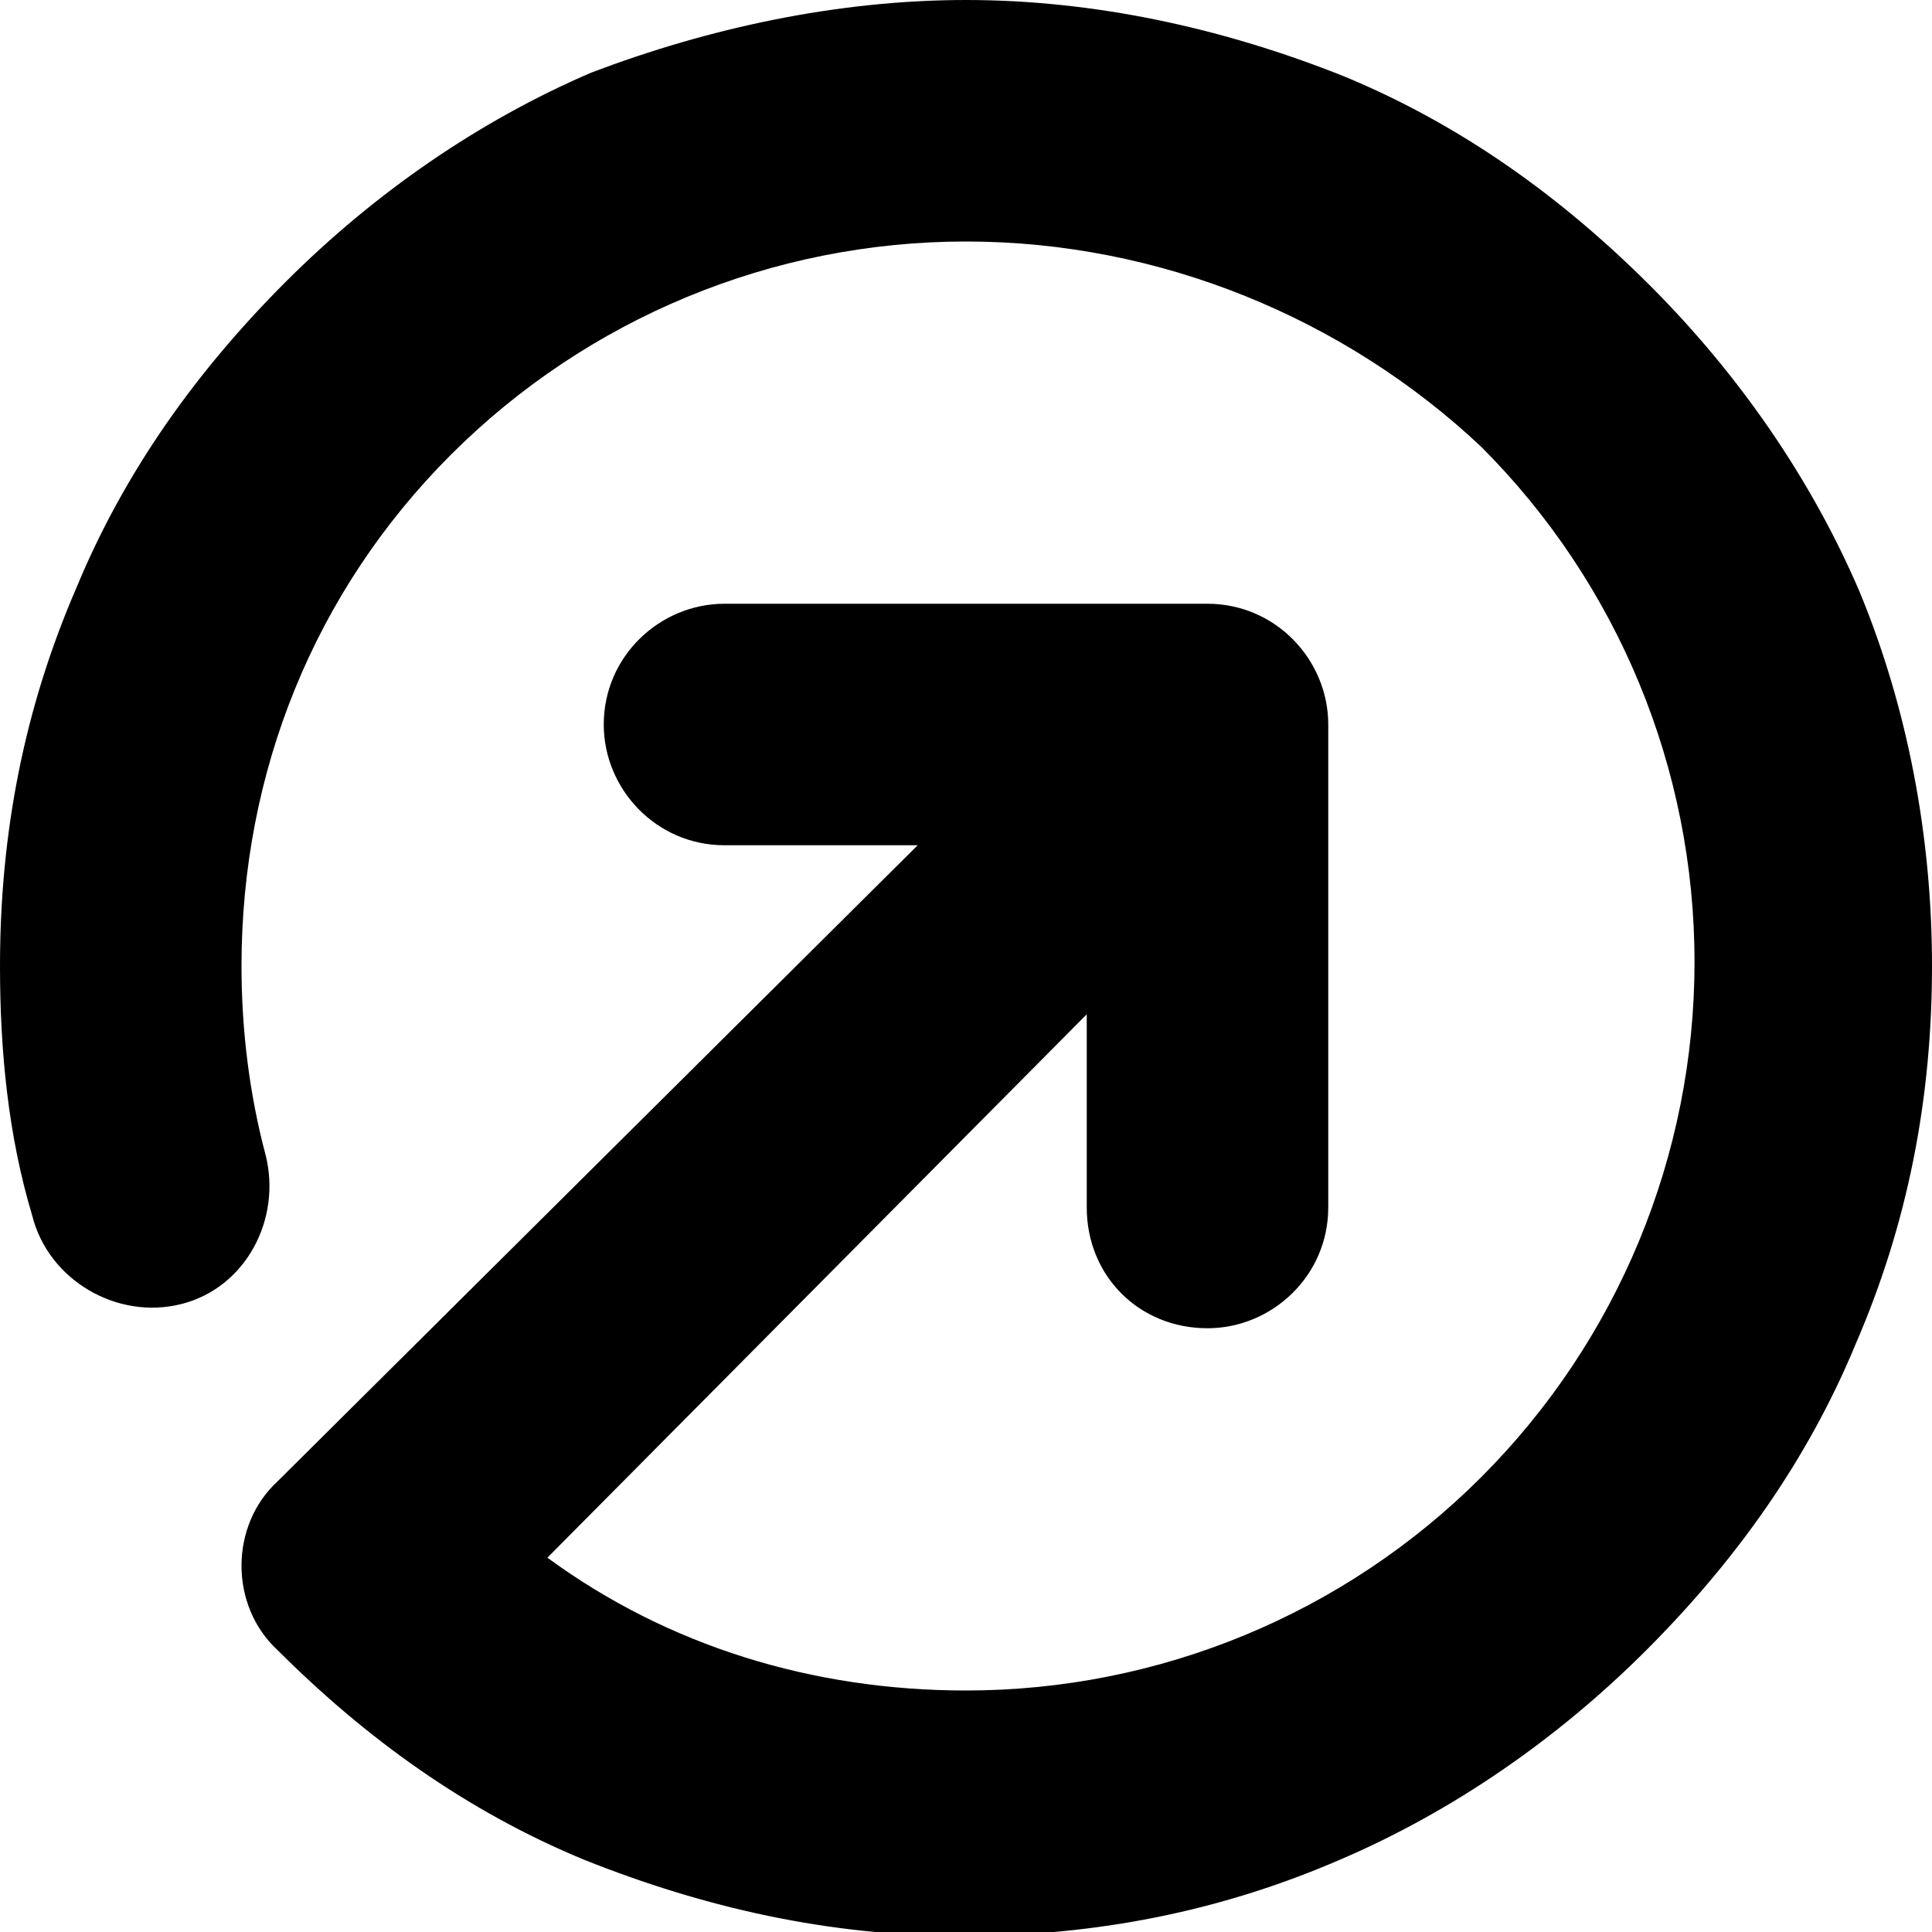
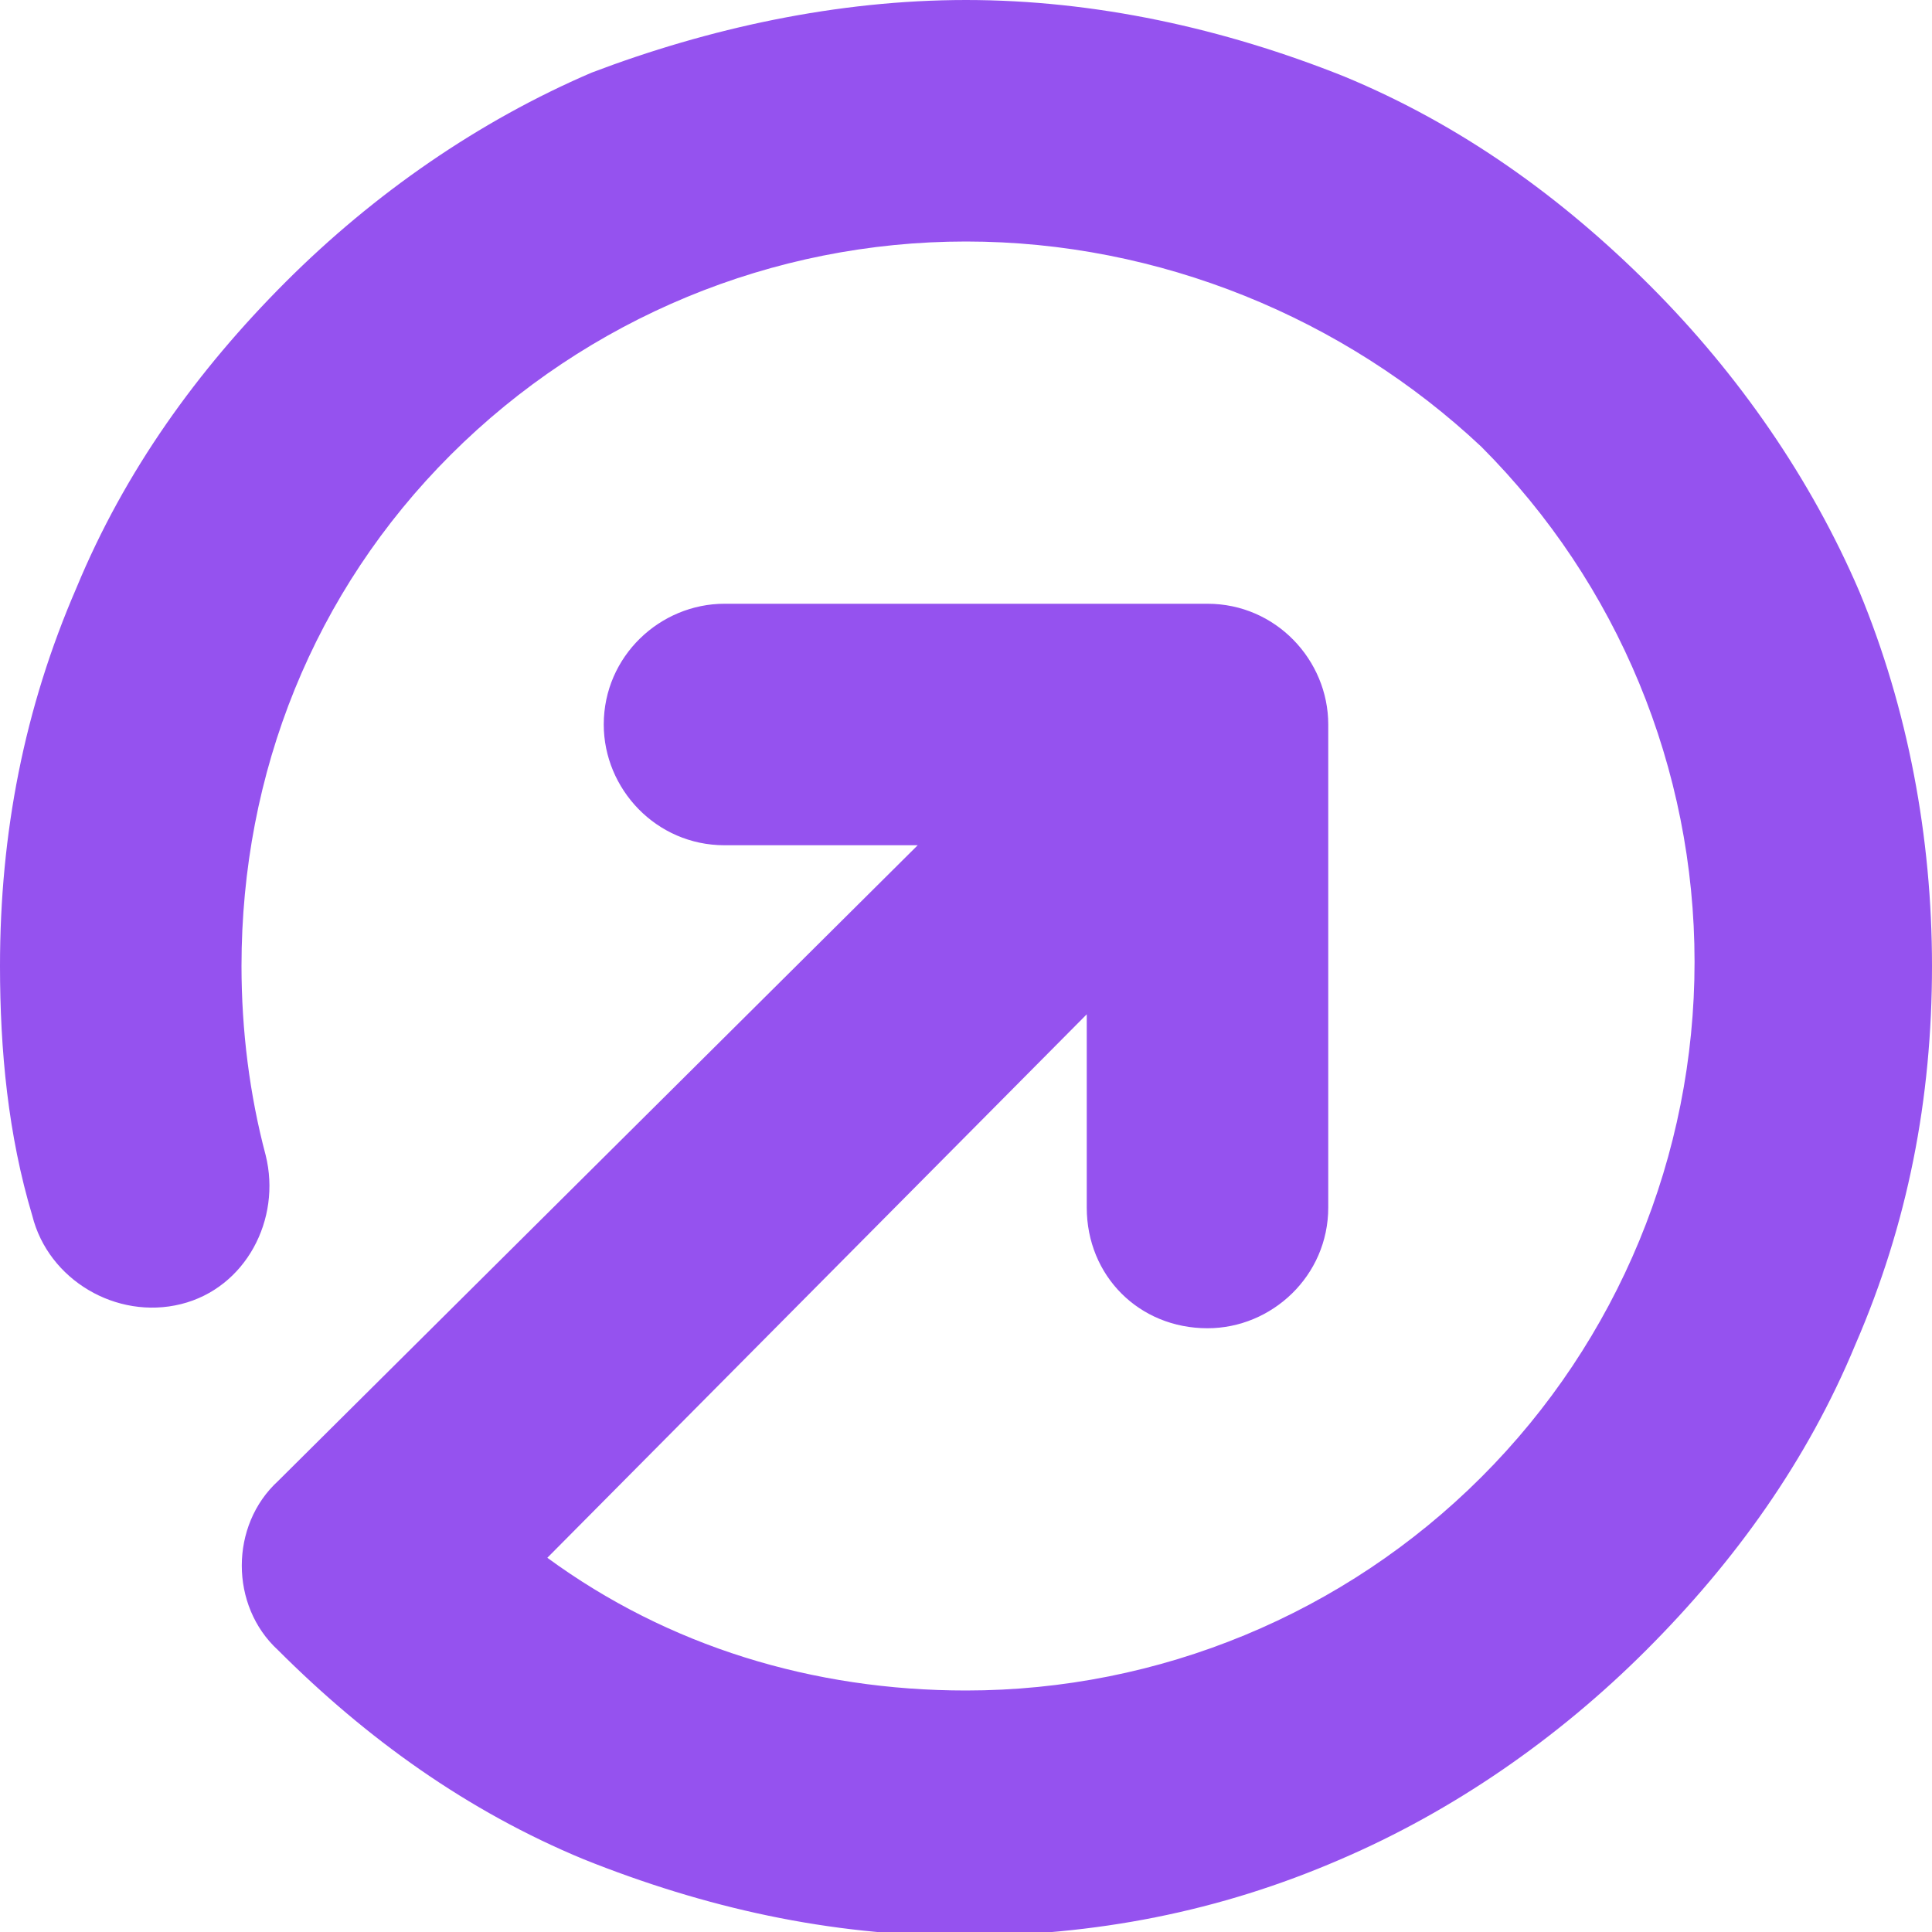
- <svg xmlns="http://www.w3.org/2000/svg" version="1.1" id="Layer_1" x="0px" y="0px" viewBox="0 0 48 48" enable-background="new 0 0 48 48" xml:space="preserve">
-   <path d="M48,24c0,3.3-0.6,6.4-1.9,9.4c-1.2,2.9-3,5.4-5.2,7.6c-2.2,2.2-4.8,4-7.6,5.2c-3,1.3-6.1,1.9-9.4,1.9s-6.4-0.7-9.4-1.9  c-2.9-1.2-5.4-3-7.6-5.2c-1.2-1.1-1.2-3.1,0-4.2L22.8,21H18c-1.7,0-3-1.4-3-3c0-1.7,1.4-3,3-3h12c1.7,0,3,1.4,3,3v12  c0,1.7-1.4,3-3,3c-1.7,0-3-1.3-3-3v-4.8L13.6,38.7C16.6,40.9,20.2,42,24,42c4.8,0,9.4-1.9,12.8-5.3c3.4-3.4,5.3-8,5.3-12.8  s-1.9-9.4-5.3-12.8C33.4,7.9,28.8,6,24,6s-9.4,1.9-12.8,5.3S6,19.2,6,24c0,1.6,0.2,3.2,0.6,4.7c0.4,1.6-0.5,3.3-2.1,3.7  c-1.6,0.4-3.3-0.6-3.7-2.2C0.2,28.2,0,26.1,0,24c0-3.3,0.6-6.4,1.9-9.4c1.2-2.9,3-5.4,5.2-7.6c2.2-2.2,4.8-4,7.6-5.2  C17.6,0.7,20.8,0,24,0s6.4,0.7,9.4,1.9c2.9,1.2,5.4,3,7.6,5.2c2.2,2.2,4,4.8,5.2,7.6C47.4,17.6,48,20.8,48,24z" />
+ <svg xmlns="http://www.w3.org/2000/svg" version="1.1" id="Layer_1" x="0px" y="0px" viewBox="0 0 1000 1000" enable-background="new 0 0 1000 1000" xml:space="preserve">
+   <path fill="#9552EF" d="M1000,500c0,68.8-12.5,133.3-39.6,195.8c-25,60.4-62.5,112.5-108.3,158.3c-45.8,45.8-100,83.3-158.3,108.3  c-62.5,27.1-127.1,39.6-195.8,39.6s-133.3-14.6-195.8-39.6c-60.4-25-112.5-62.5-158.3-108.3c-25-22.9-25-64.6,0-87.5L475,437.5H375  c-35.4,0-62.5-29.2-62.5-62.5c0-35.4,29.2-62.5,62.5-62.5h250c35.4,0,62.5,29.2,62.5,62.5v250c0,35.4-29.2,62.5-62.5,62.5  c-35.4,0-62.5-27.1-62.5-62.5V525L283.3,806.3C345.8,852.1,420.8,875,500,875c100,0,195.8-39.6,266.7-110.4s110.4-166.7,110.4-266.7  s-39.6-195.8-110.4-266.7C695.8,164.6,600,125,500,125s-195.8,39.6-266.7,110.4S125,400,125,500c0,33.3,4.2,66.7,12.5,97.9  c8.3,33.3-10.4,68.8-43.8,77.1S25,662.5,16.7,629.2C4.2,587.5,0,543.8,0,500c0-68.7,12.5-133.3,39.6-195.8  c25-60.4,62.5-112.5,108.3-158.3s100-83.3,158.3-108.3C366.7,14.6,433.3,0,500,0s133.3,14.6,195.8,39.6  c60.4,25,112.5,62.5,158.3,108.3c45.8,45.8,83.3,100,108.3,158.3C987.5,366.7,1000,433.3,1000,500z" />
</svg>
